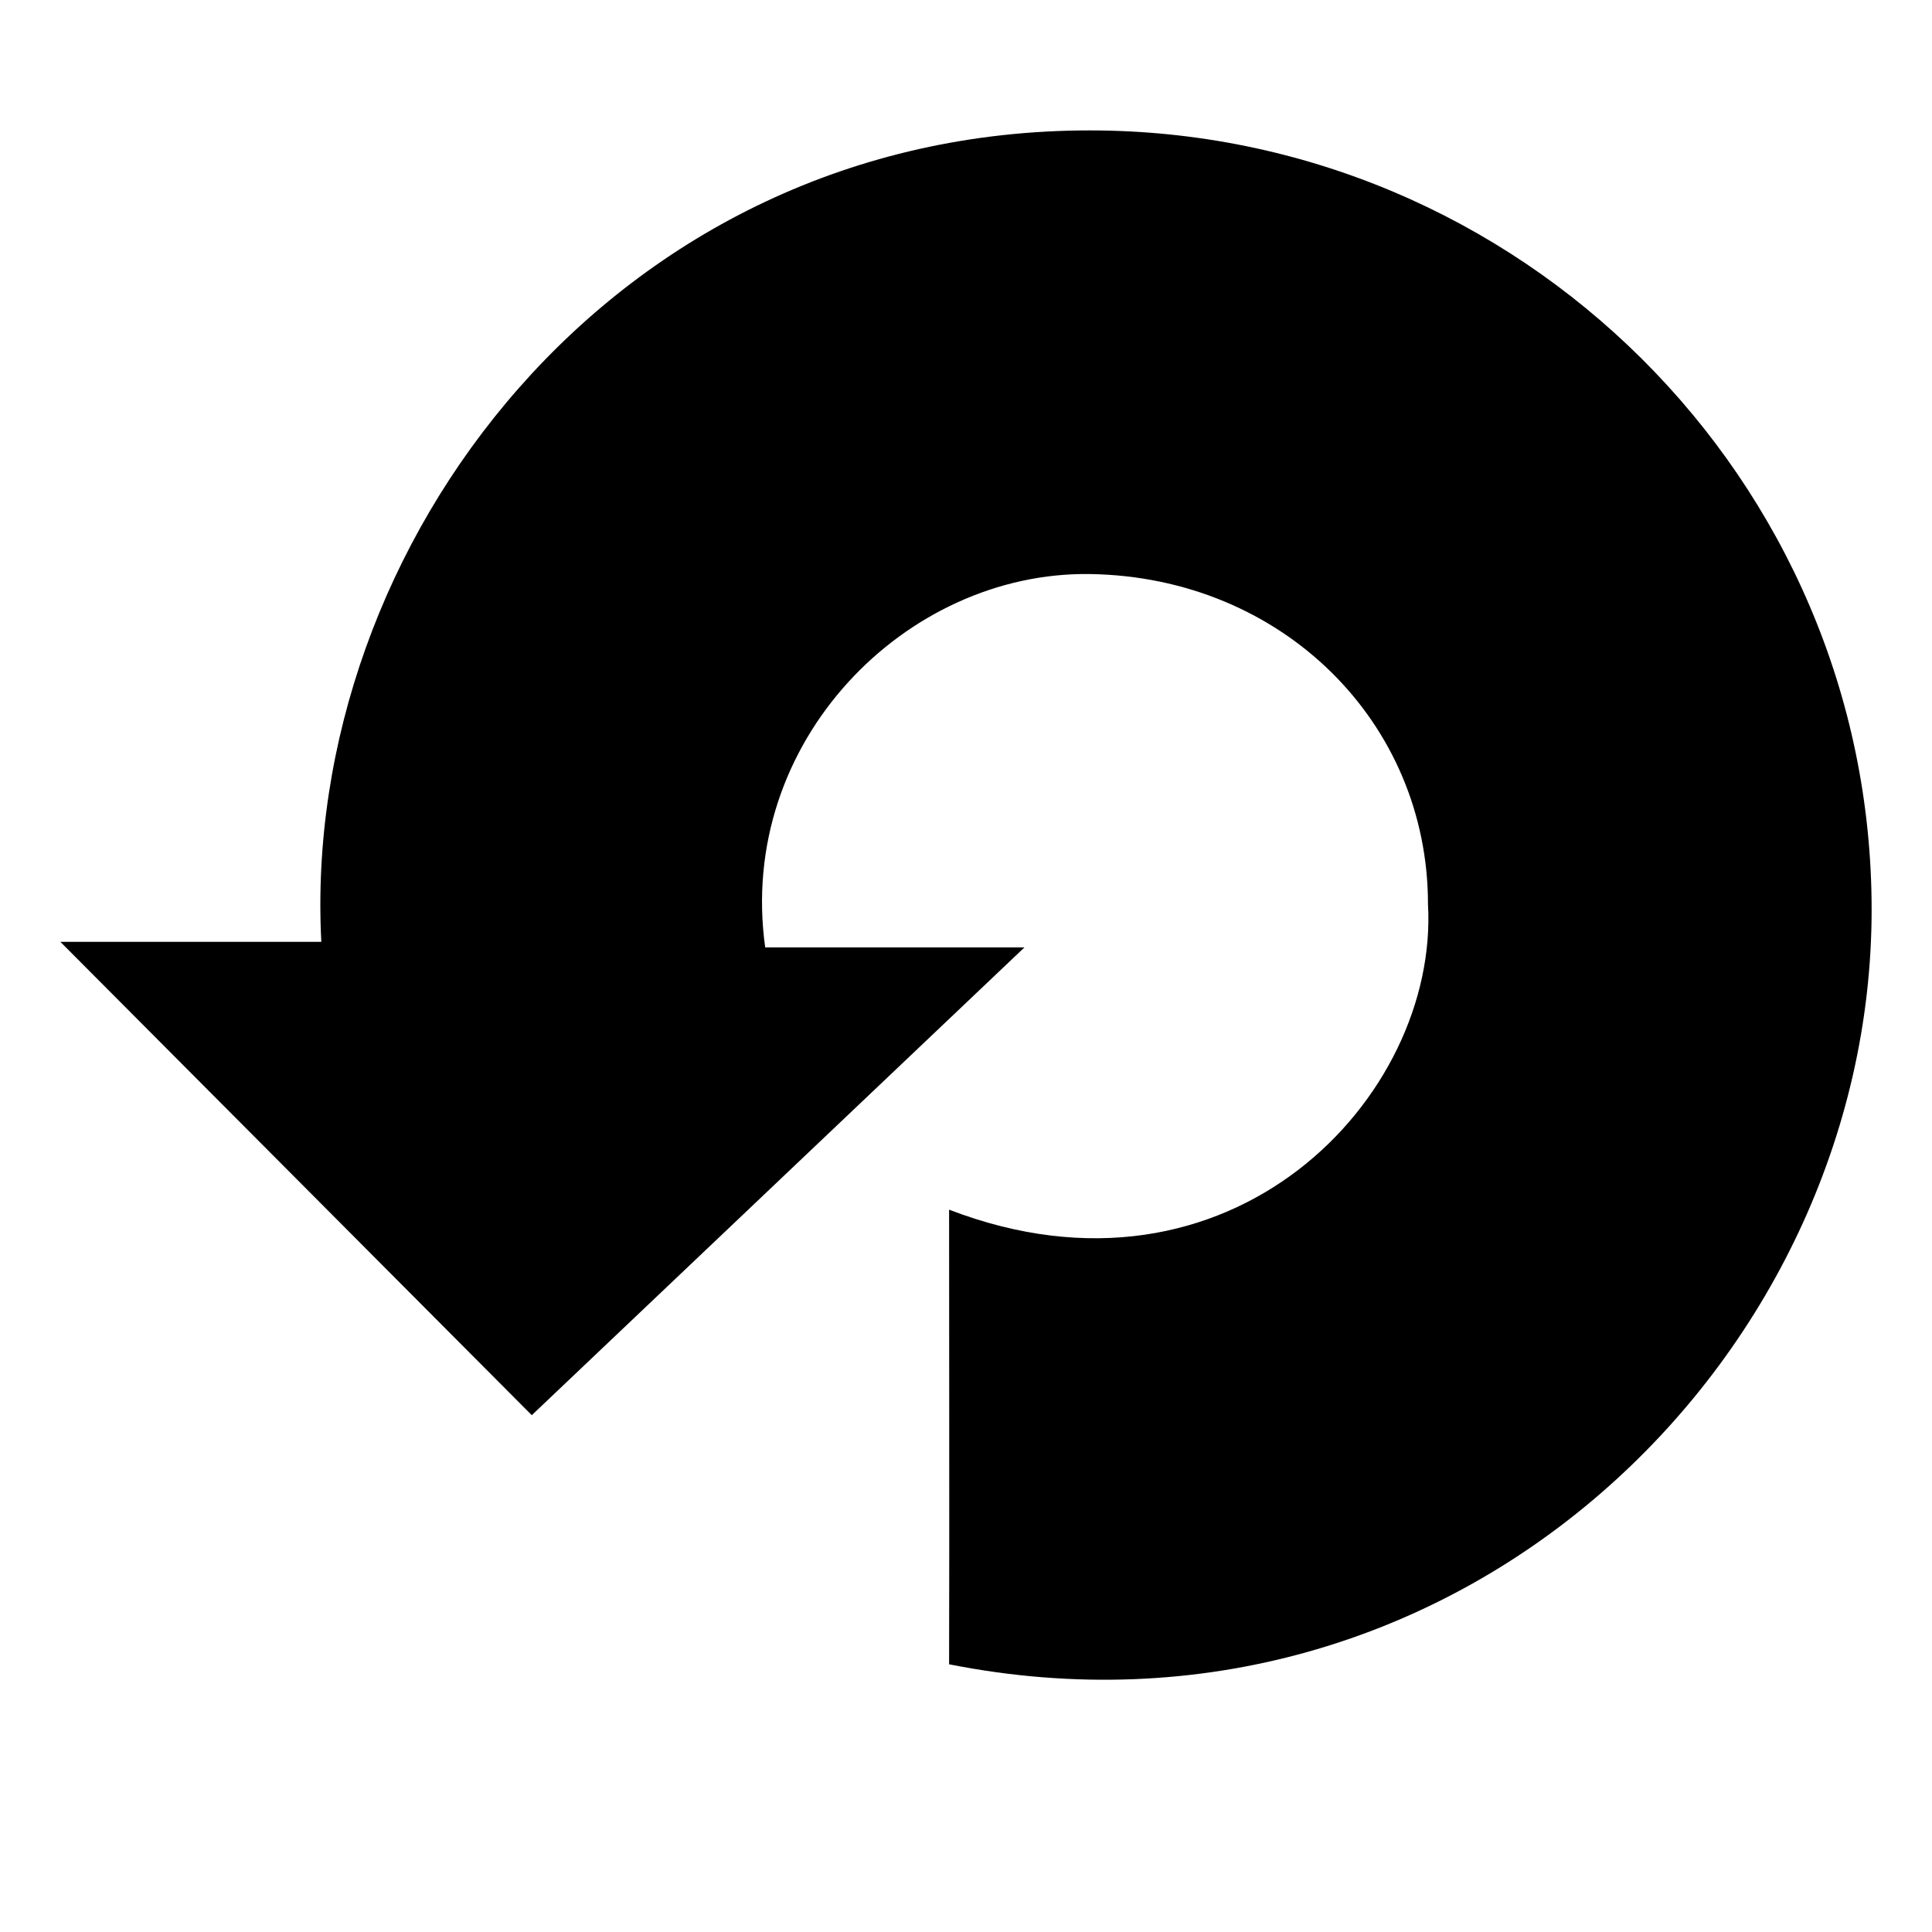
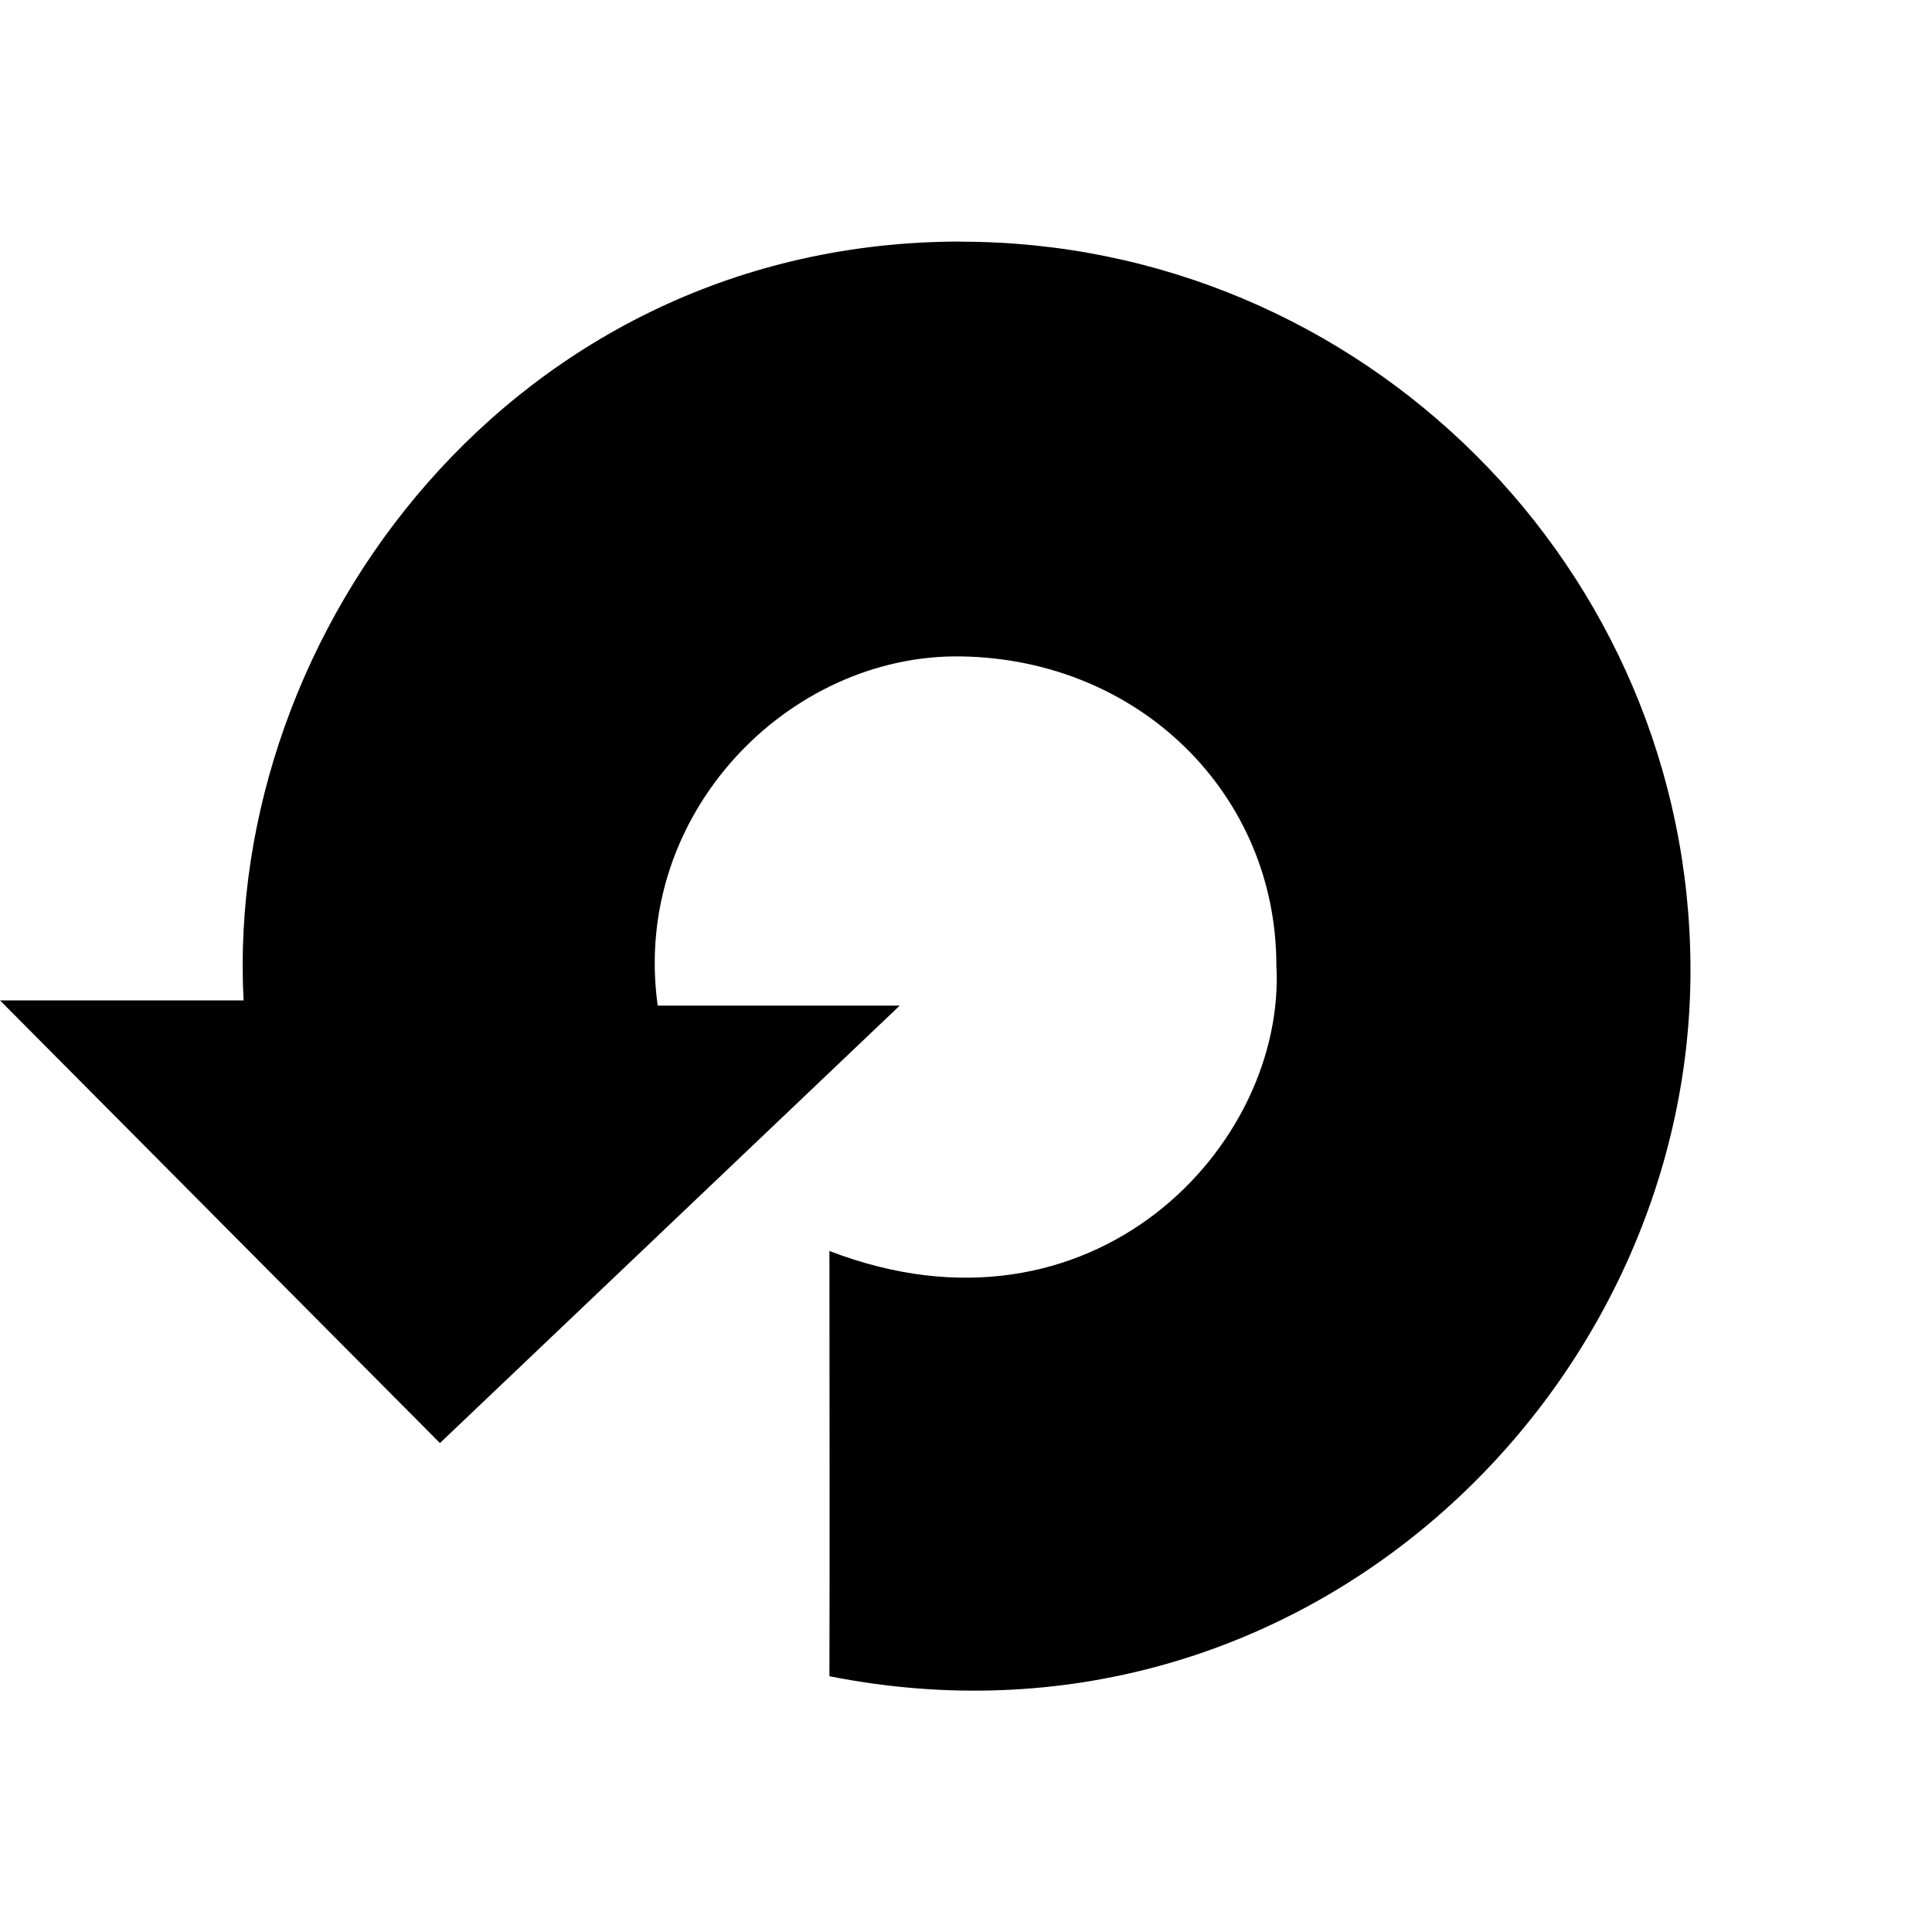
- <svg xmlns="http://www.w3.org/2000/svg" version="1.1" viewbox="0 0 16 16" width="16" height="16">
-   <path d="m9.025 1.08c-3.95 0-6.535 3.447-6.364 6.72h-2.161l3.904 3.92 4.08-3.874h-2.147c-0.237-1.7 1.163-3.114 2.689-3.092 1.595 0.024 2.8 1.23 2.8 2.734 0.09 1.594-1.63 3.428-3.966 2.53 0 1.23 0.003 2.545 0 3.765 4.19 0.83 7.64-2.51 7.64-6.25 0-3.563-2.92-6.453-6.475-6.453z" />
+ <svg xmlns="http://www.w3.org/2000/svg" width="16" height="16" version="1.1" viewbox="0 0 16 16">
+   <a transform="matrix(1.0741 0 0 1.0763 -.56278 -.092933)">
+     <path d="m7.932 1.945c-3.432 0-5.679 2.995-5.53 5.839h-1.878l3.392 3.406 3.545-3.366h-1.866c-0.206-1.477 1.011-2.706 2.337-2.687 1.386 0.021 2.433 1.069 2.433 2.376 0.078 1.385-1.416 2.979-3.446 2.199 0 1.069 0.003 2.212 0 3.272 3.641 0.721 6.639-2.181 6.639-5.431 0-3.096-2.537-5.607-5.627-5.607z" stroke-width=".869" />
+   </a>
</svg>
